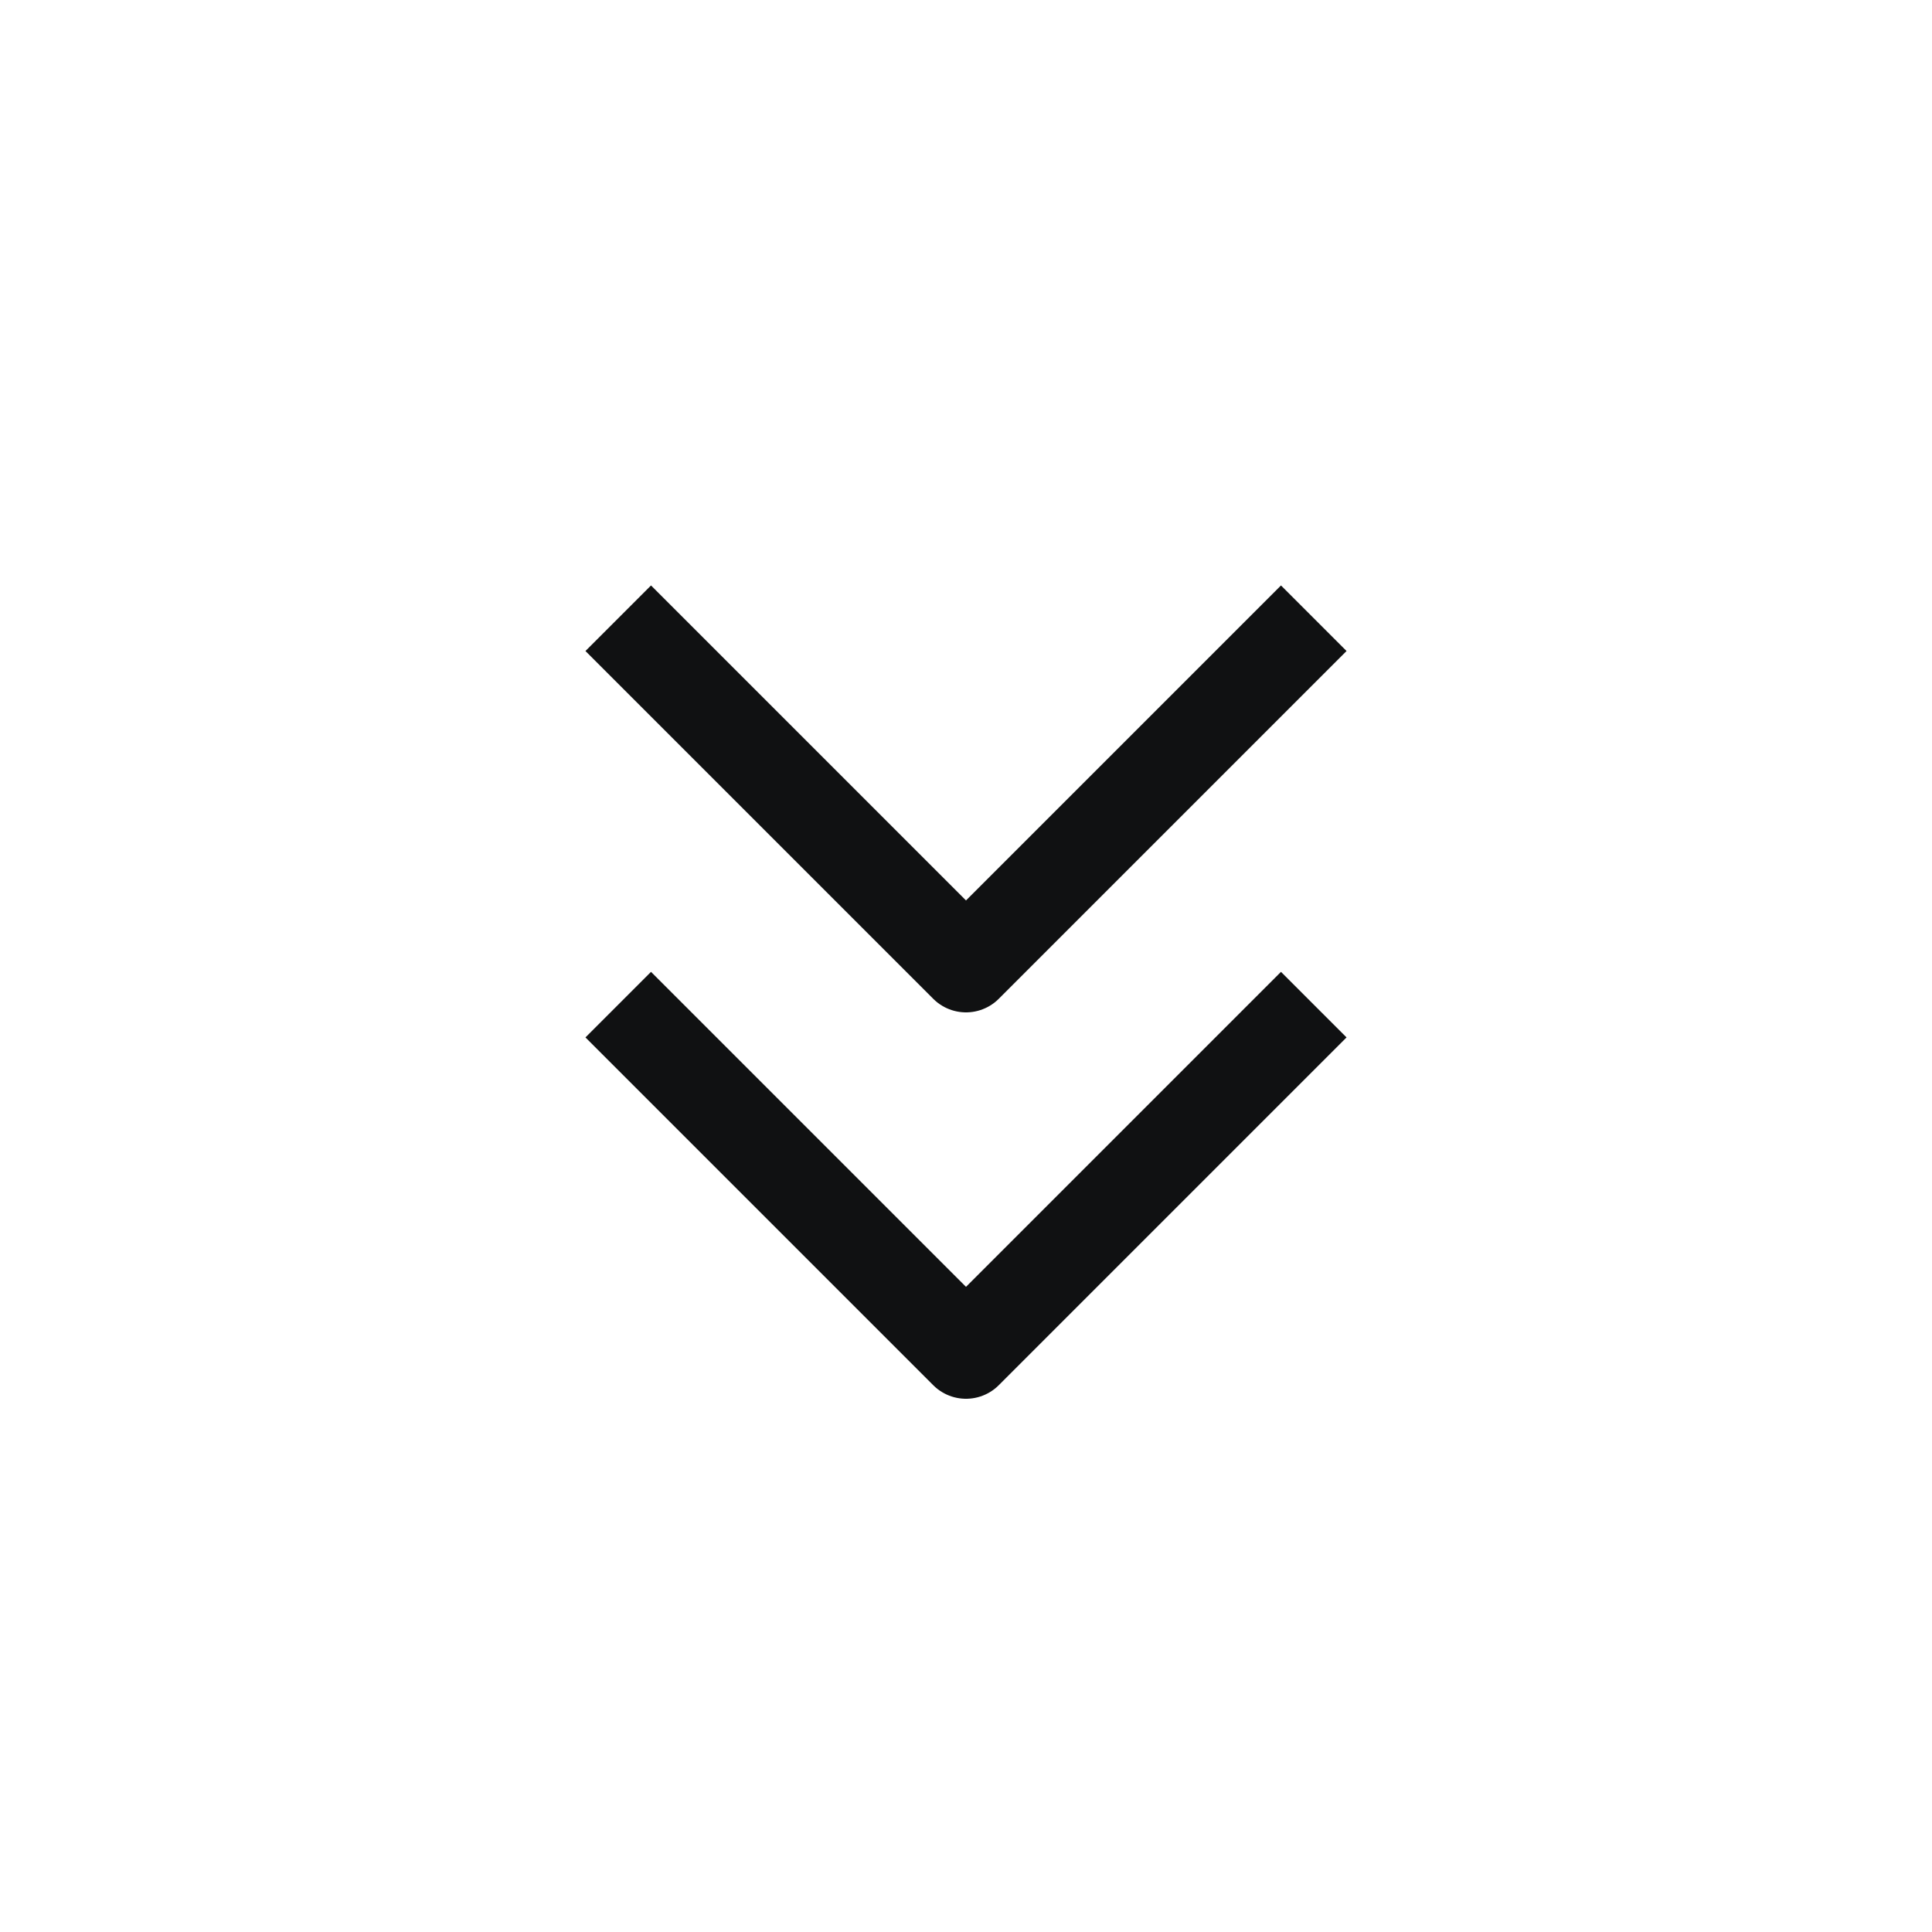
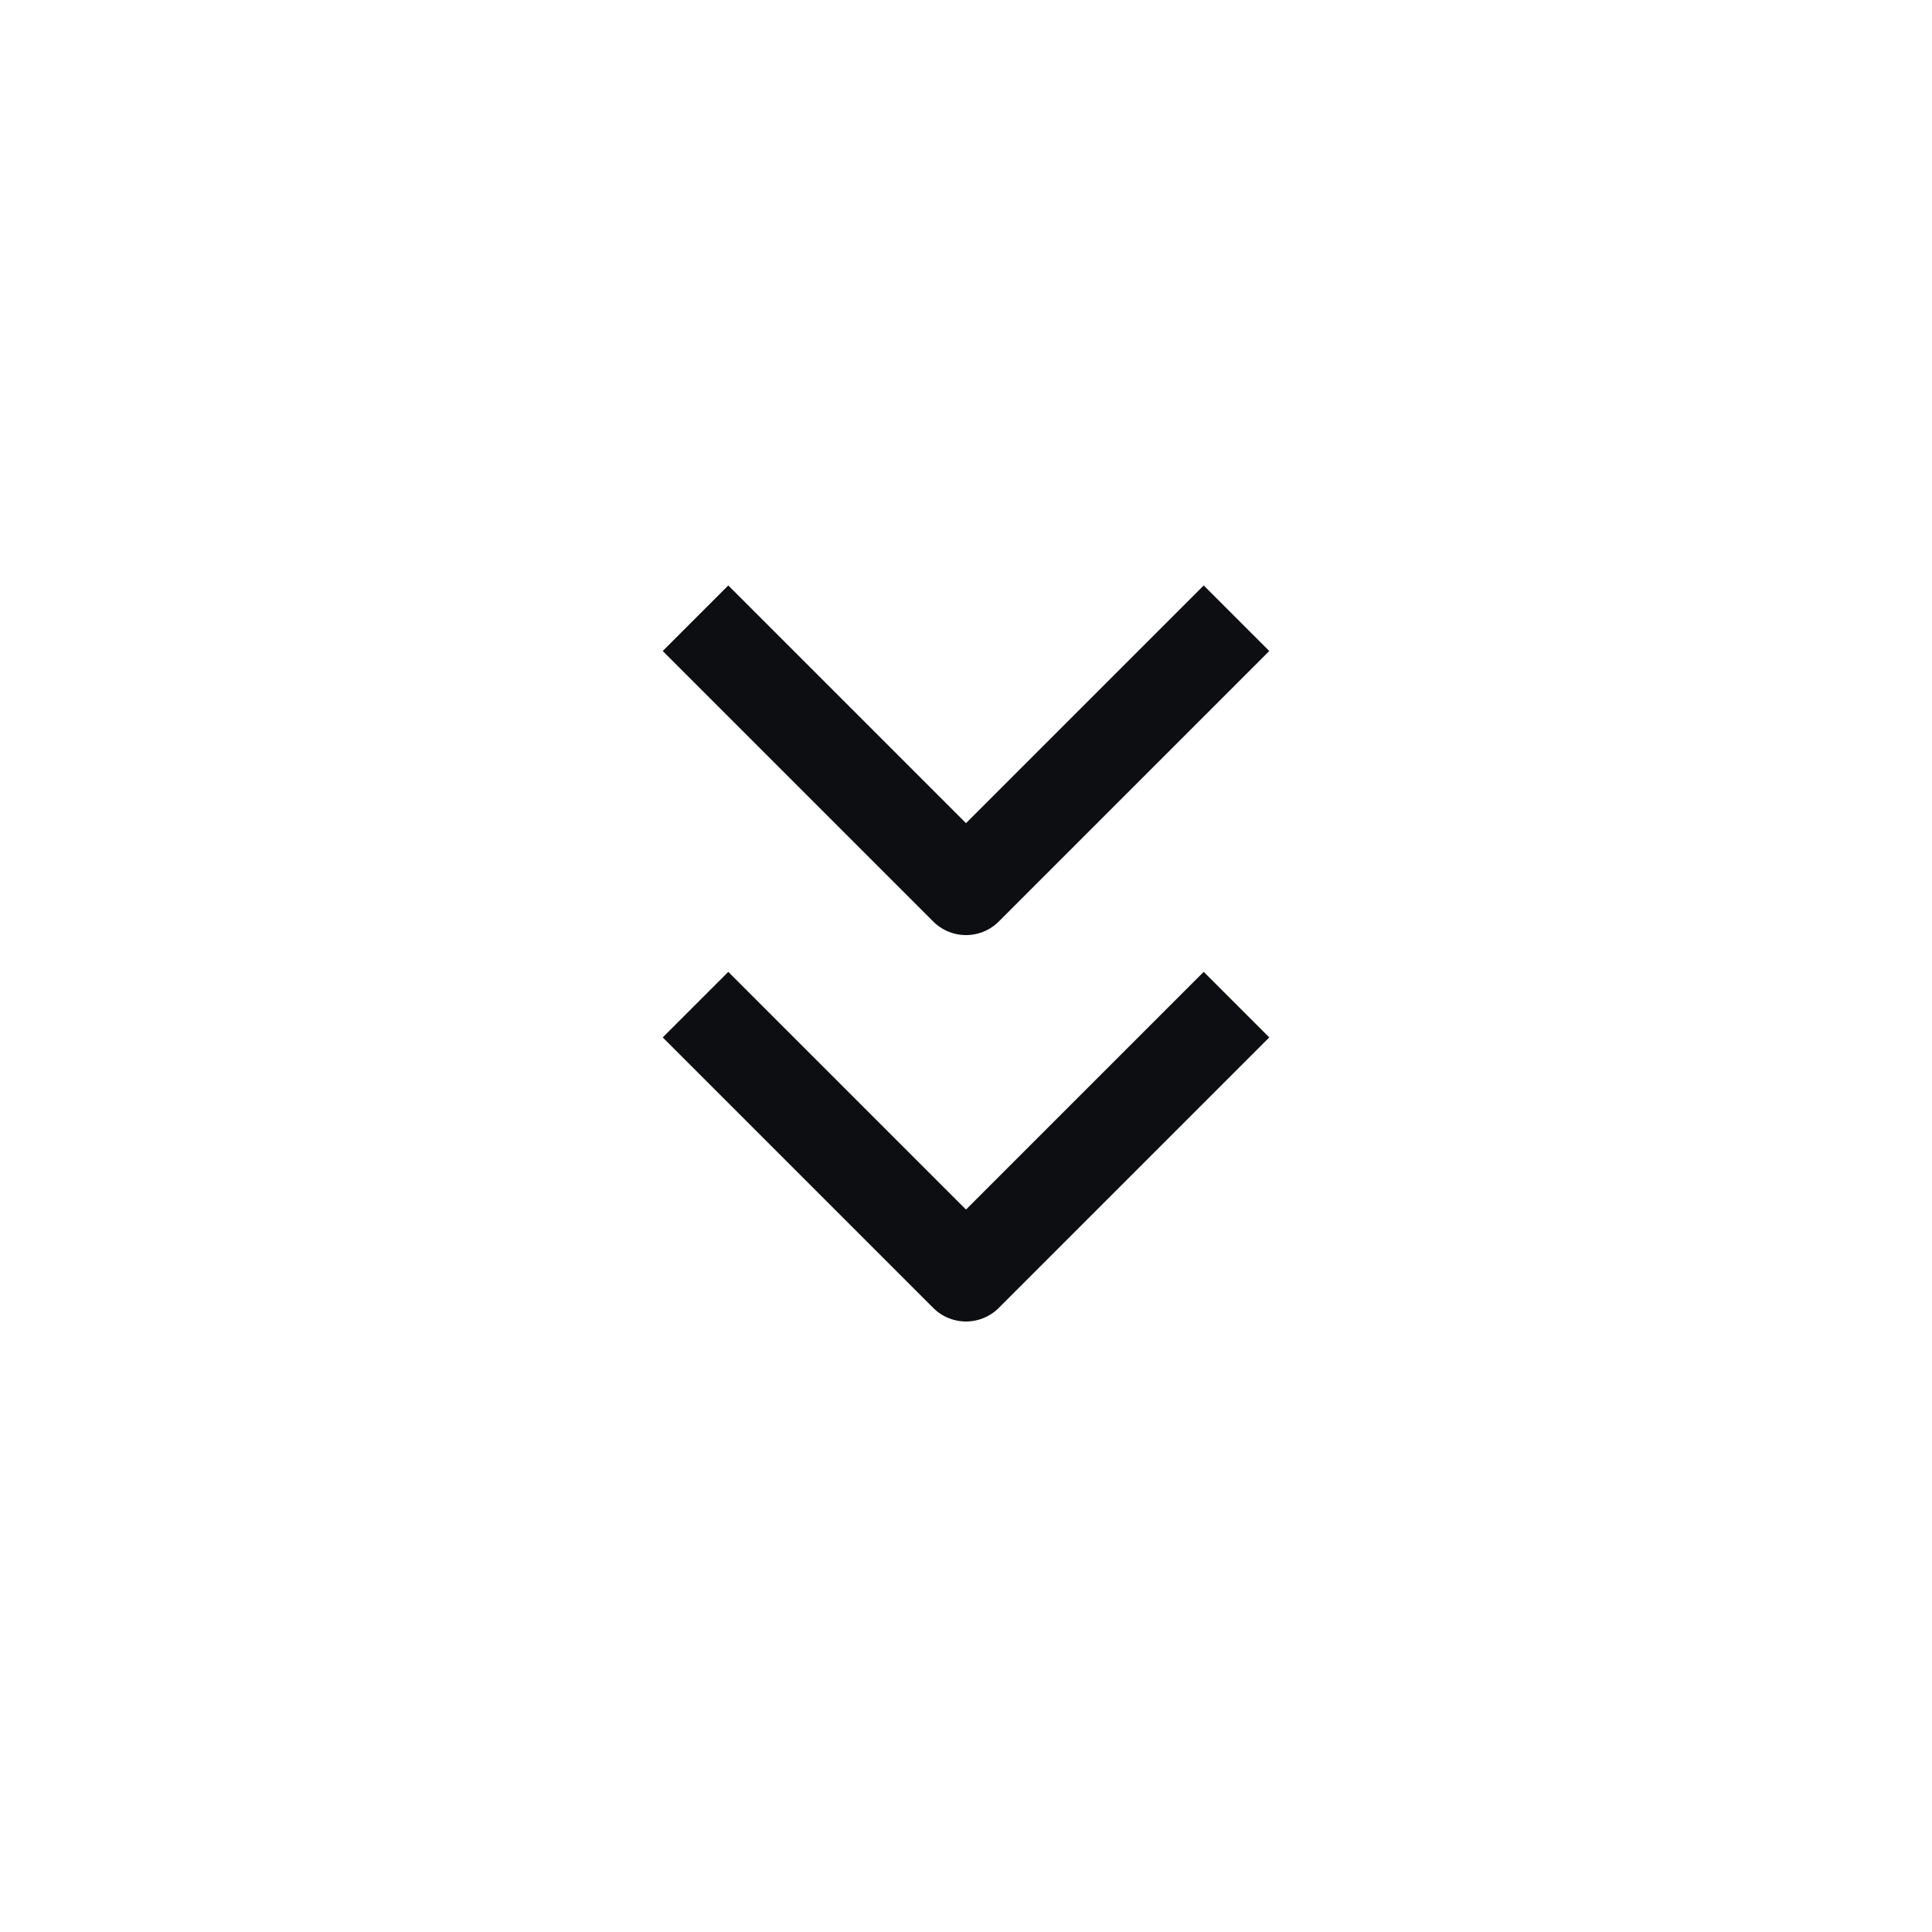
<svg xmlns="http://www.w3.org/2000/svg" width="25" height="25" viewBox="0 0 25 25" fill="none">
-   <path d="M17 8L12.5 12.5L8 8M17 13L12.5 17.5L8 13" stroke="#101112" stroke-width="1.2" stroke-linejoin="round" />
+   <path d="M16 8L12.5 11.5L9 8M16 13L12.5 16.5L9 13" stroke="#0D0E12" stroke-width="1.2" stroke-linejoin="round" />
</svg>
